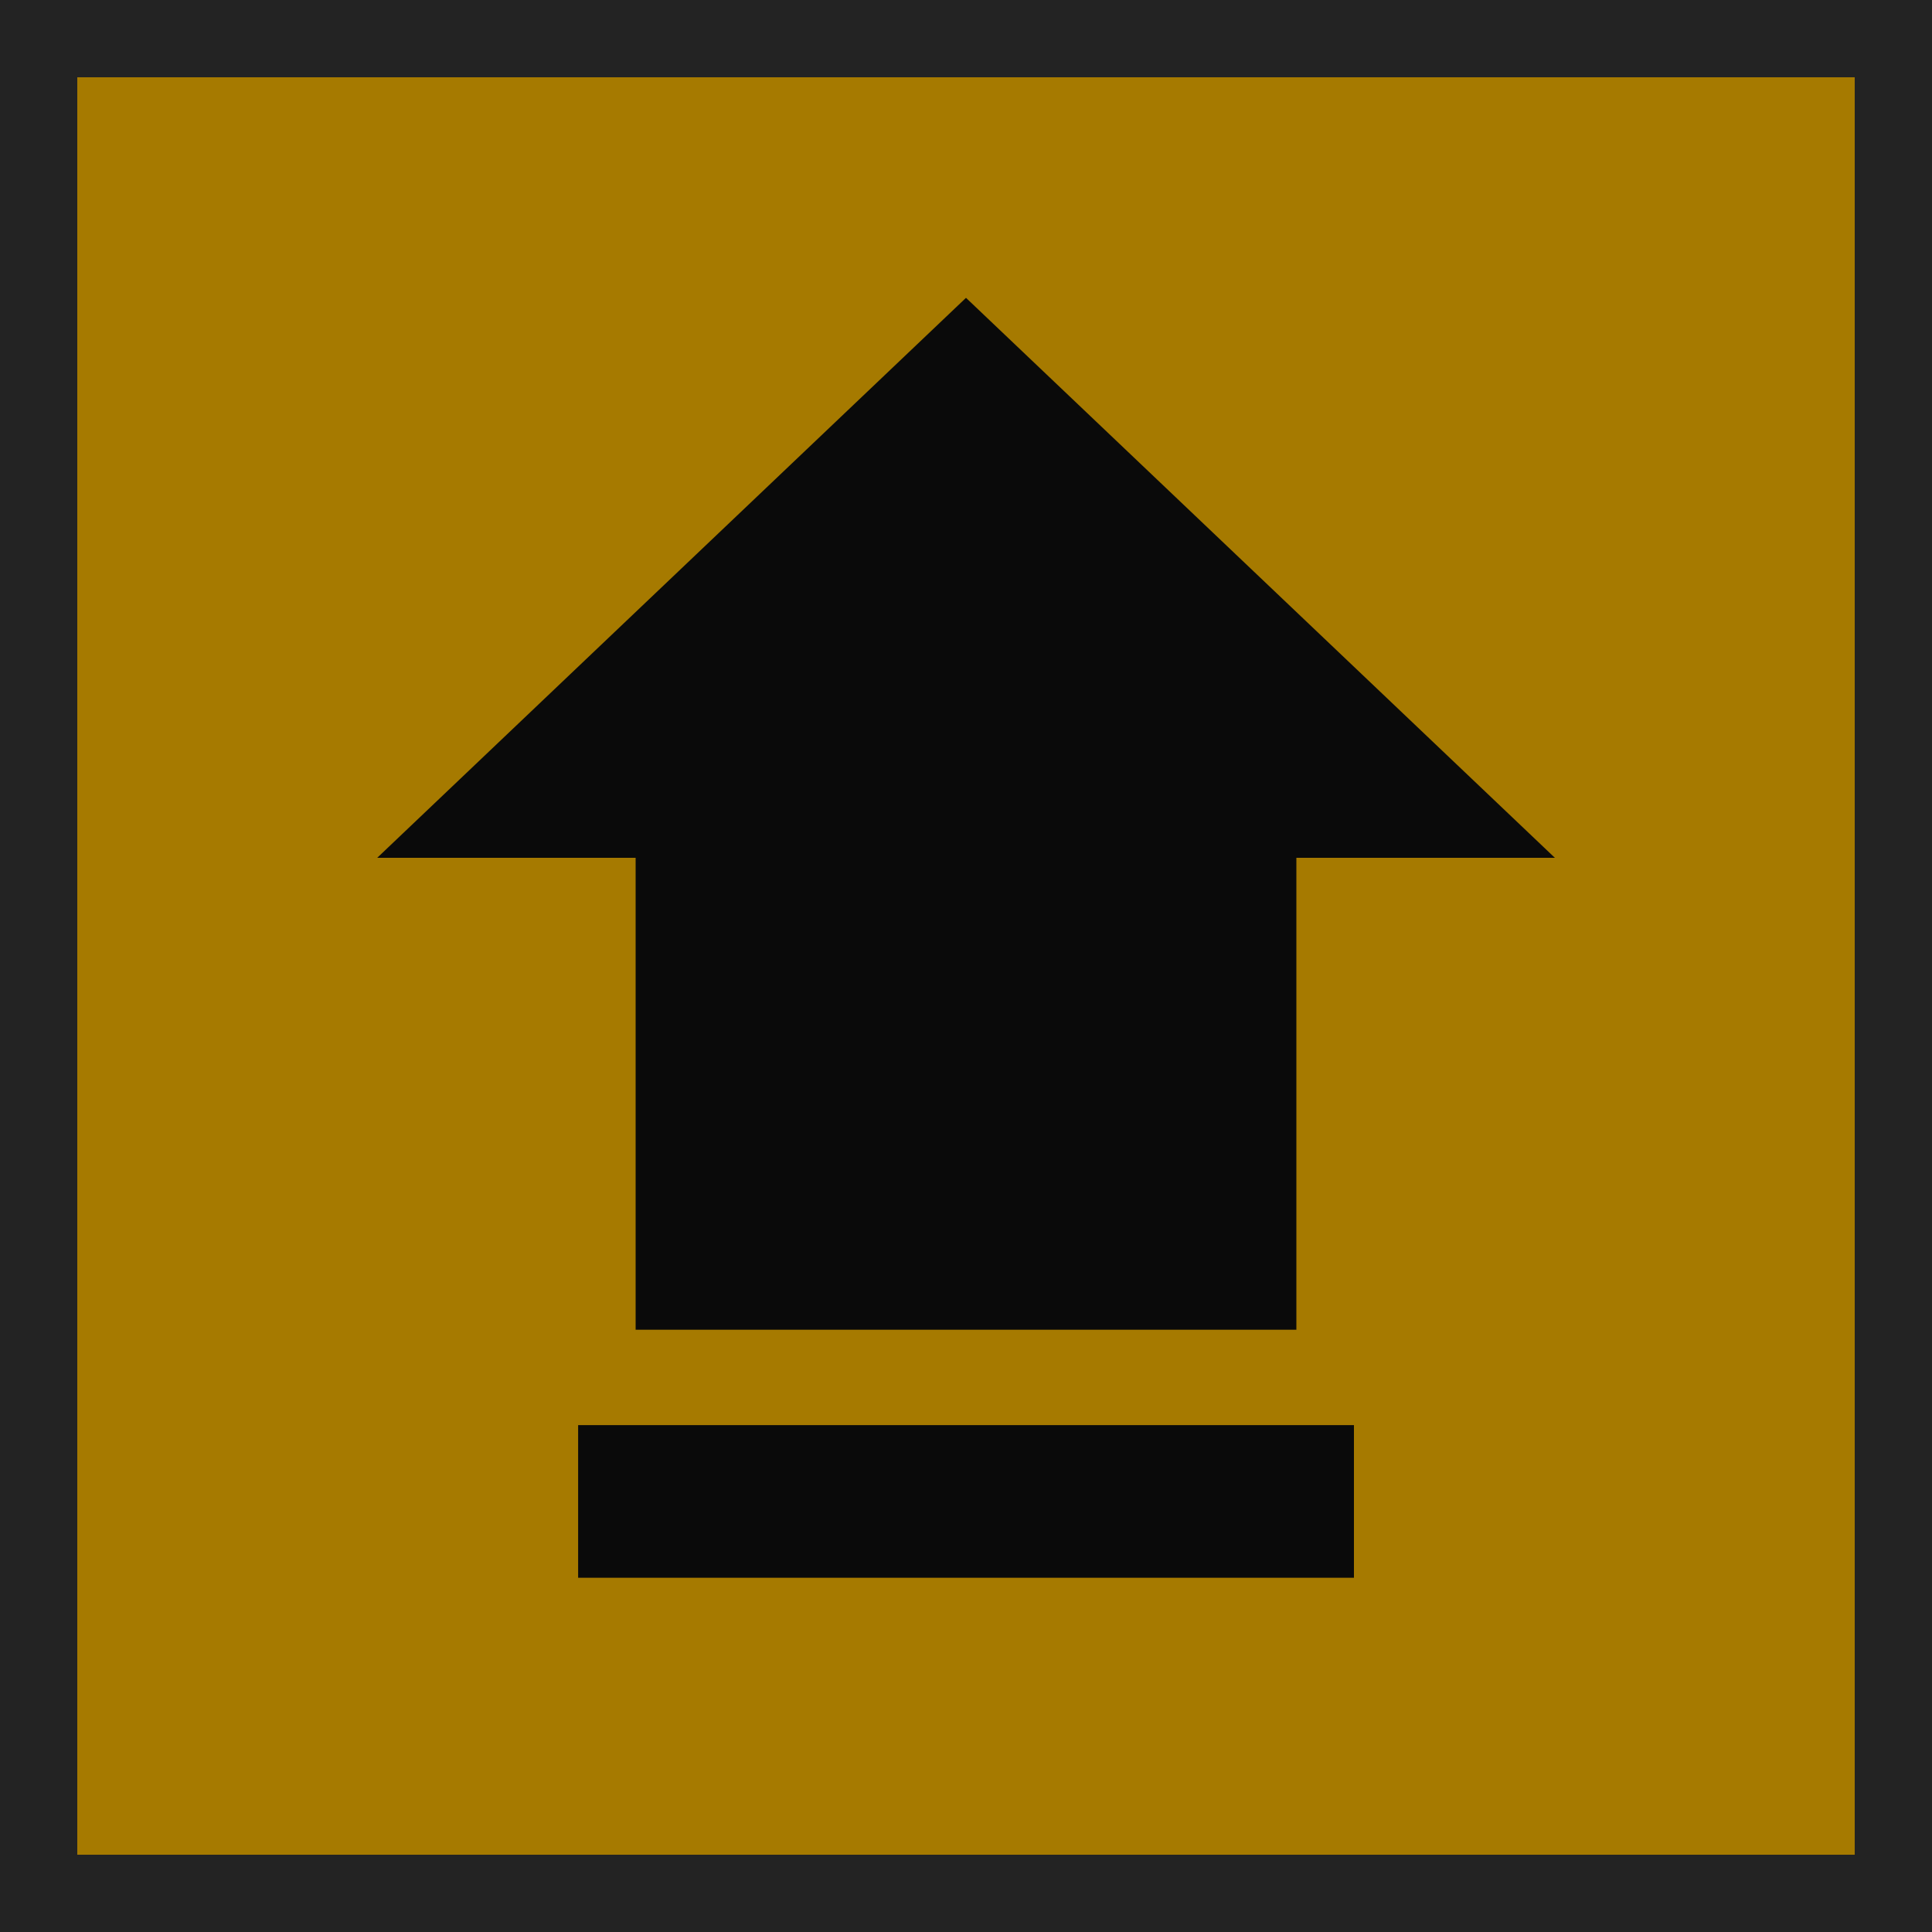
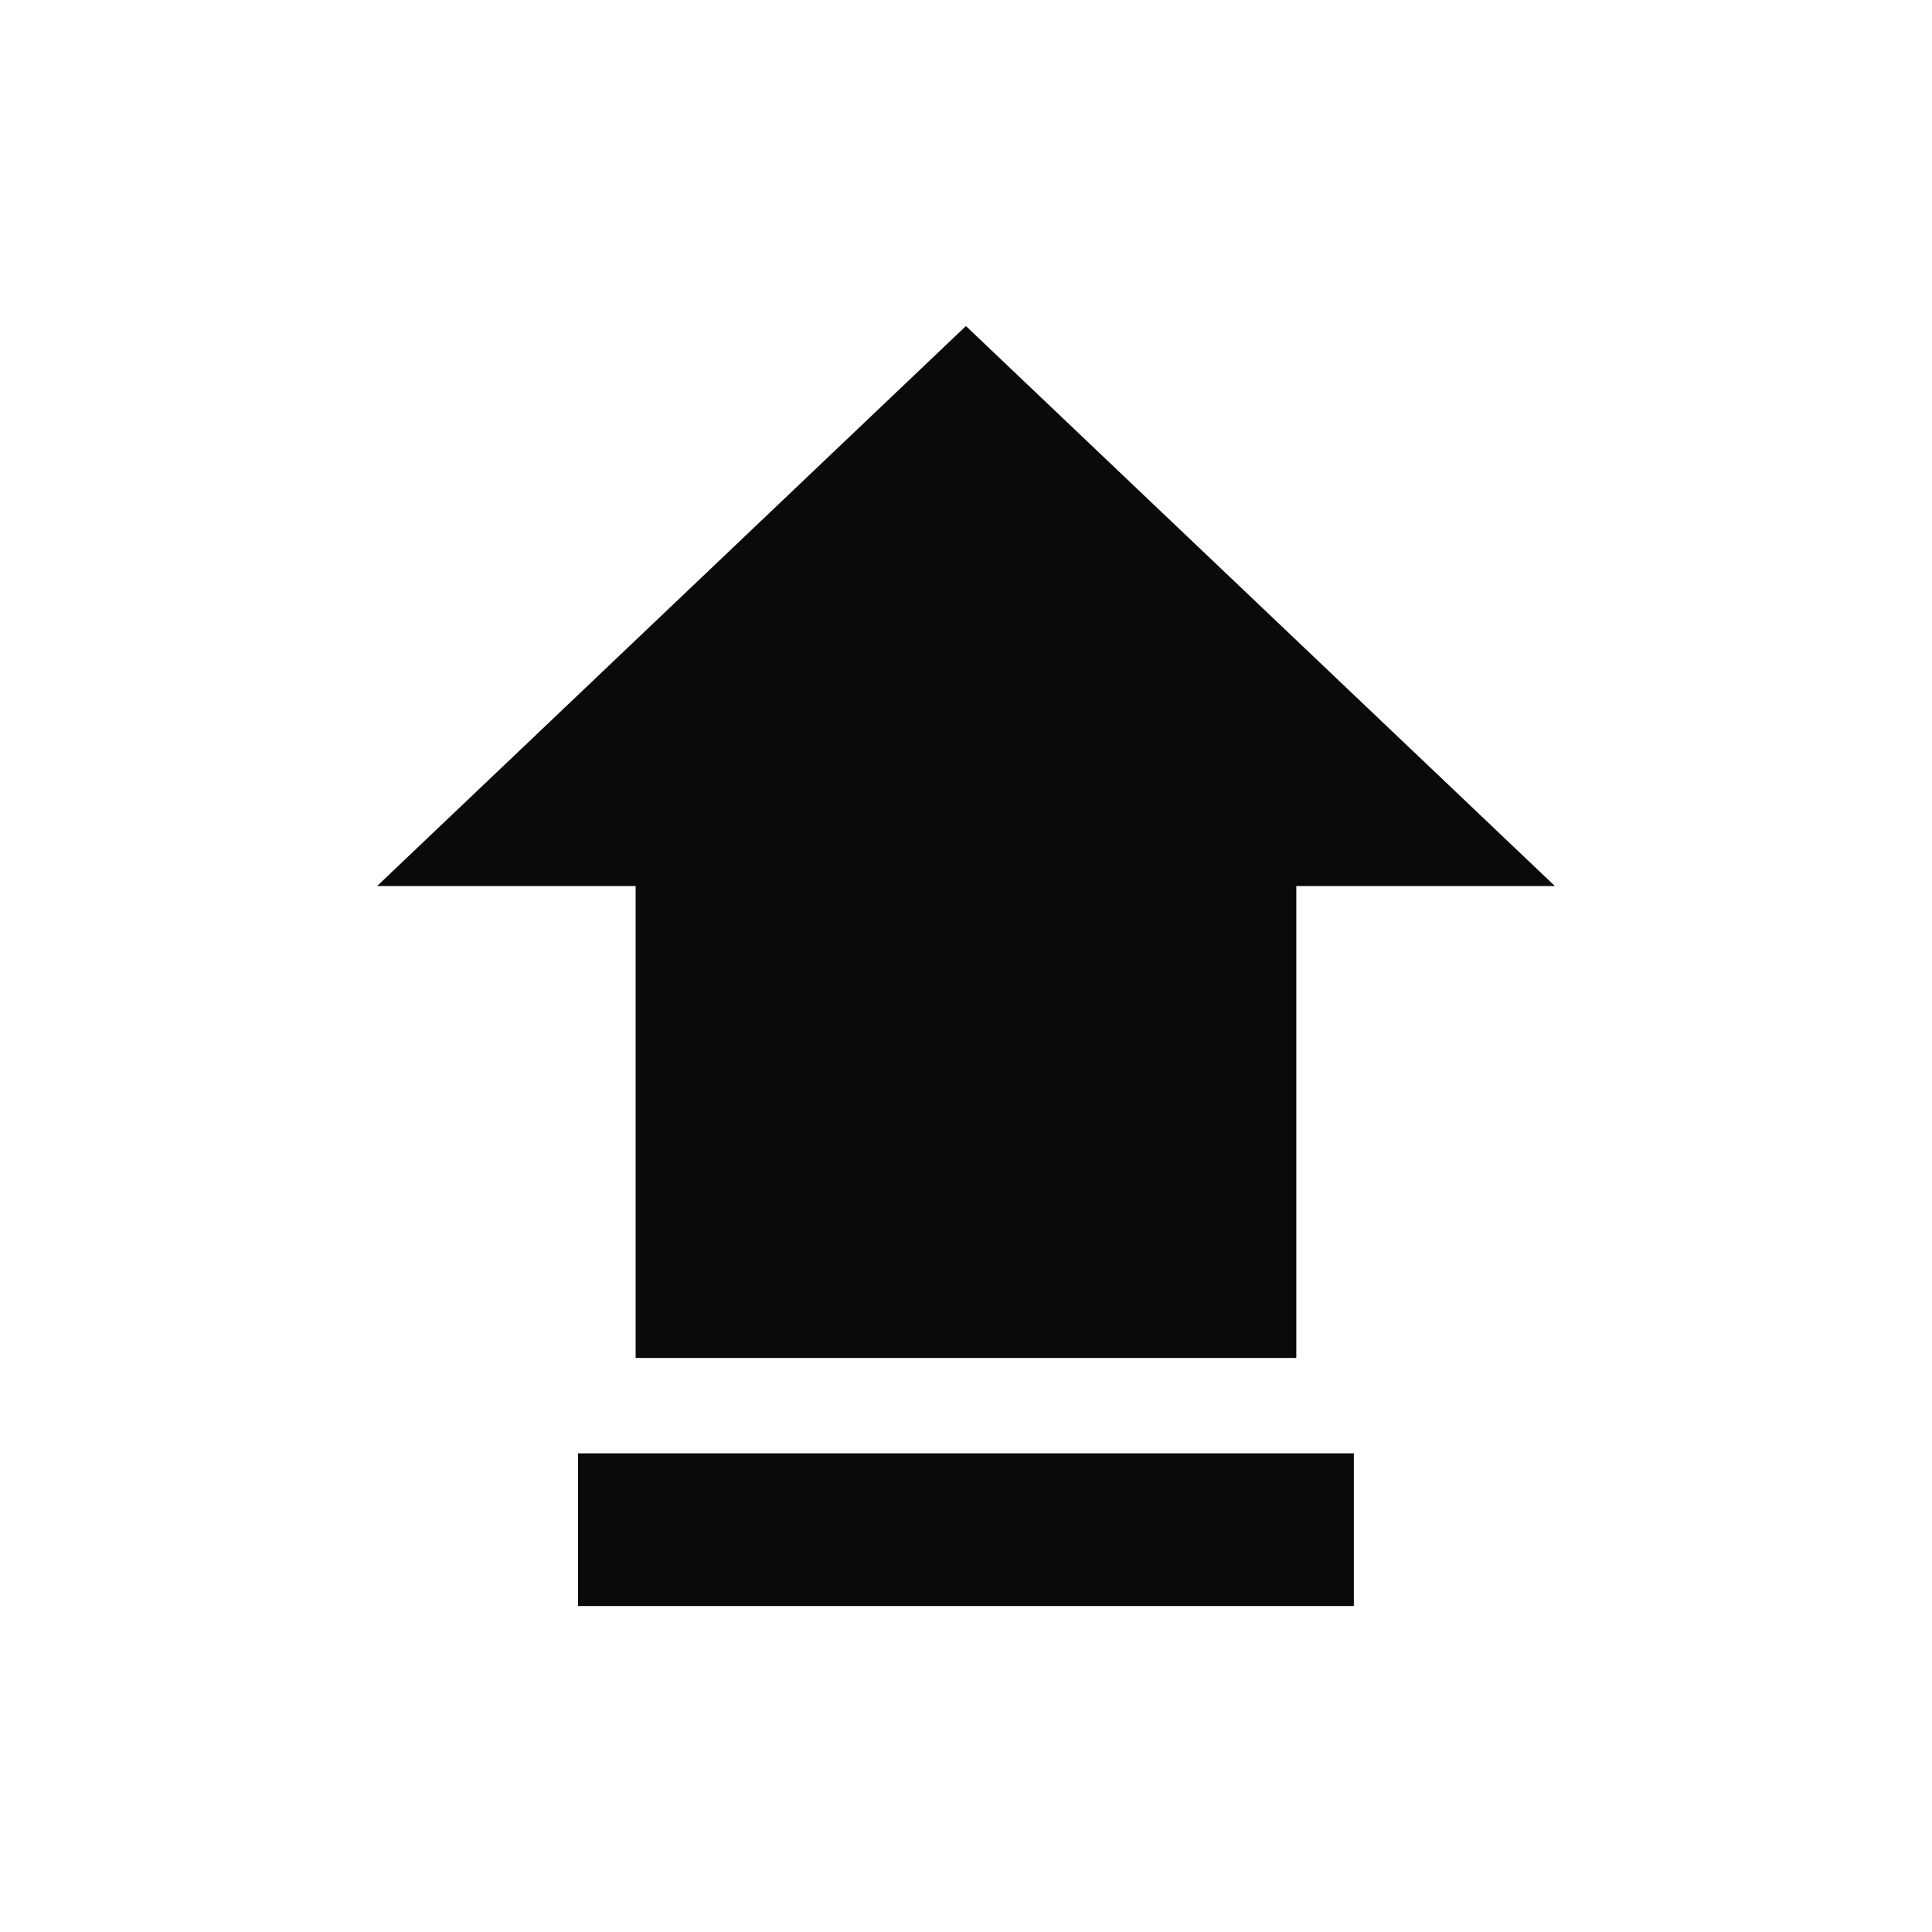
- <svg xmlns="http://www.w3.org/2000/svg" version="1.1" id="Layer_1" x="0px" y="0px" width="25px" height="25px" viewBox="-104 44.646 25 25" enable-background="new -104 44.646 25 25" xml:space="preserve">
-   <rect x="-103.5" y="45.146" fill="#A67A00" stroke="#232323" stroke-miterlimit="10" width="24" height="24" />
+ <svg xmlns="http://www.w3.org/2000/svg" version="1.1" id="Layer_1" x="0px" y="0px" width="25px" height="25px" viewBox="0 0 25 25" enable-background="new 0 0 25 25" xml:space="preserve">
  <g>
-     <polygon fill="#0A0A0A" points="-83.88,55.746 -91.5,48.5 -99.119,55.746 -95.775,55.746 -95.775,61.853 -87.225,61.853    -87.225,55.746  " />
-     <rect x="-96.519" y="63.087" fill="#0A0A0A" width="10.039" height="1.975" />
+     <polygon fill="#0A0A0A" points="20.12,11.465 12.499,4.219 4.88,11.465 8.225,11.465 8.225,17.572 16.774,17.572 16.774,11.465     " />
+     <rect x="7.48" y="18.806" fill="#0A0A0A" width="10.039" height="1.976" />
  </g>
</svg>
